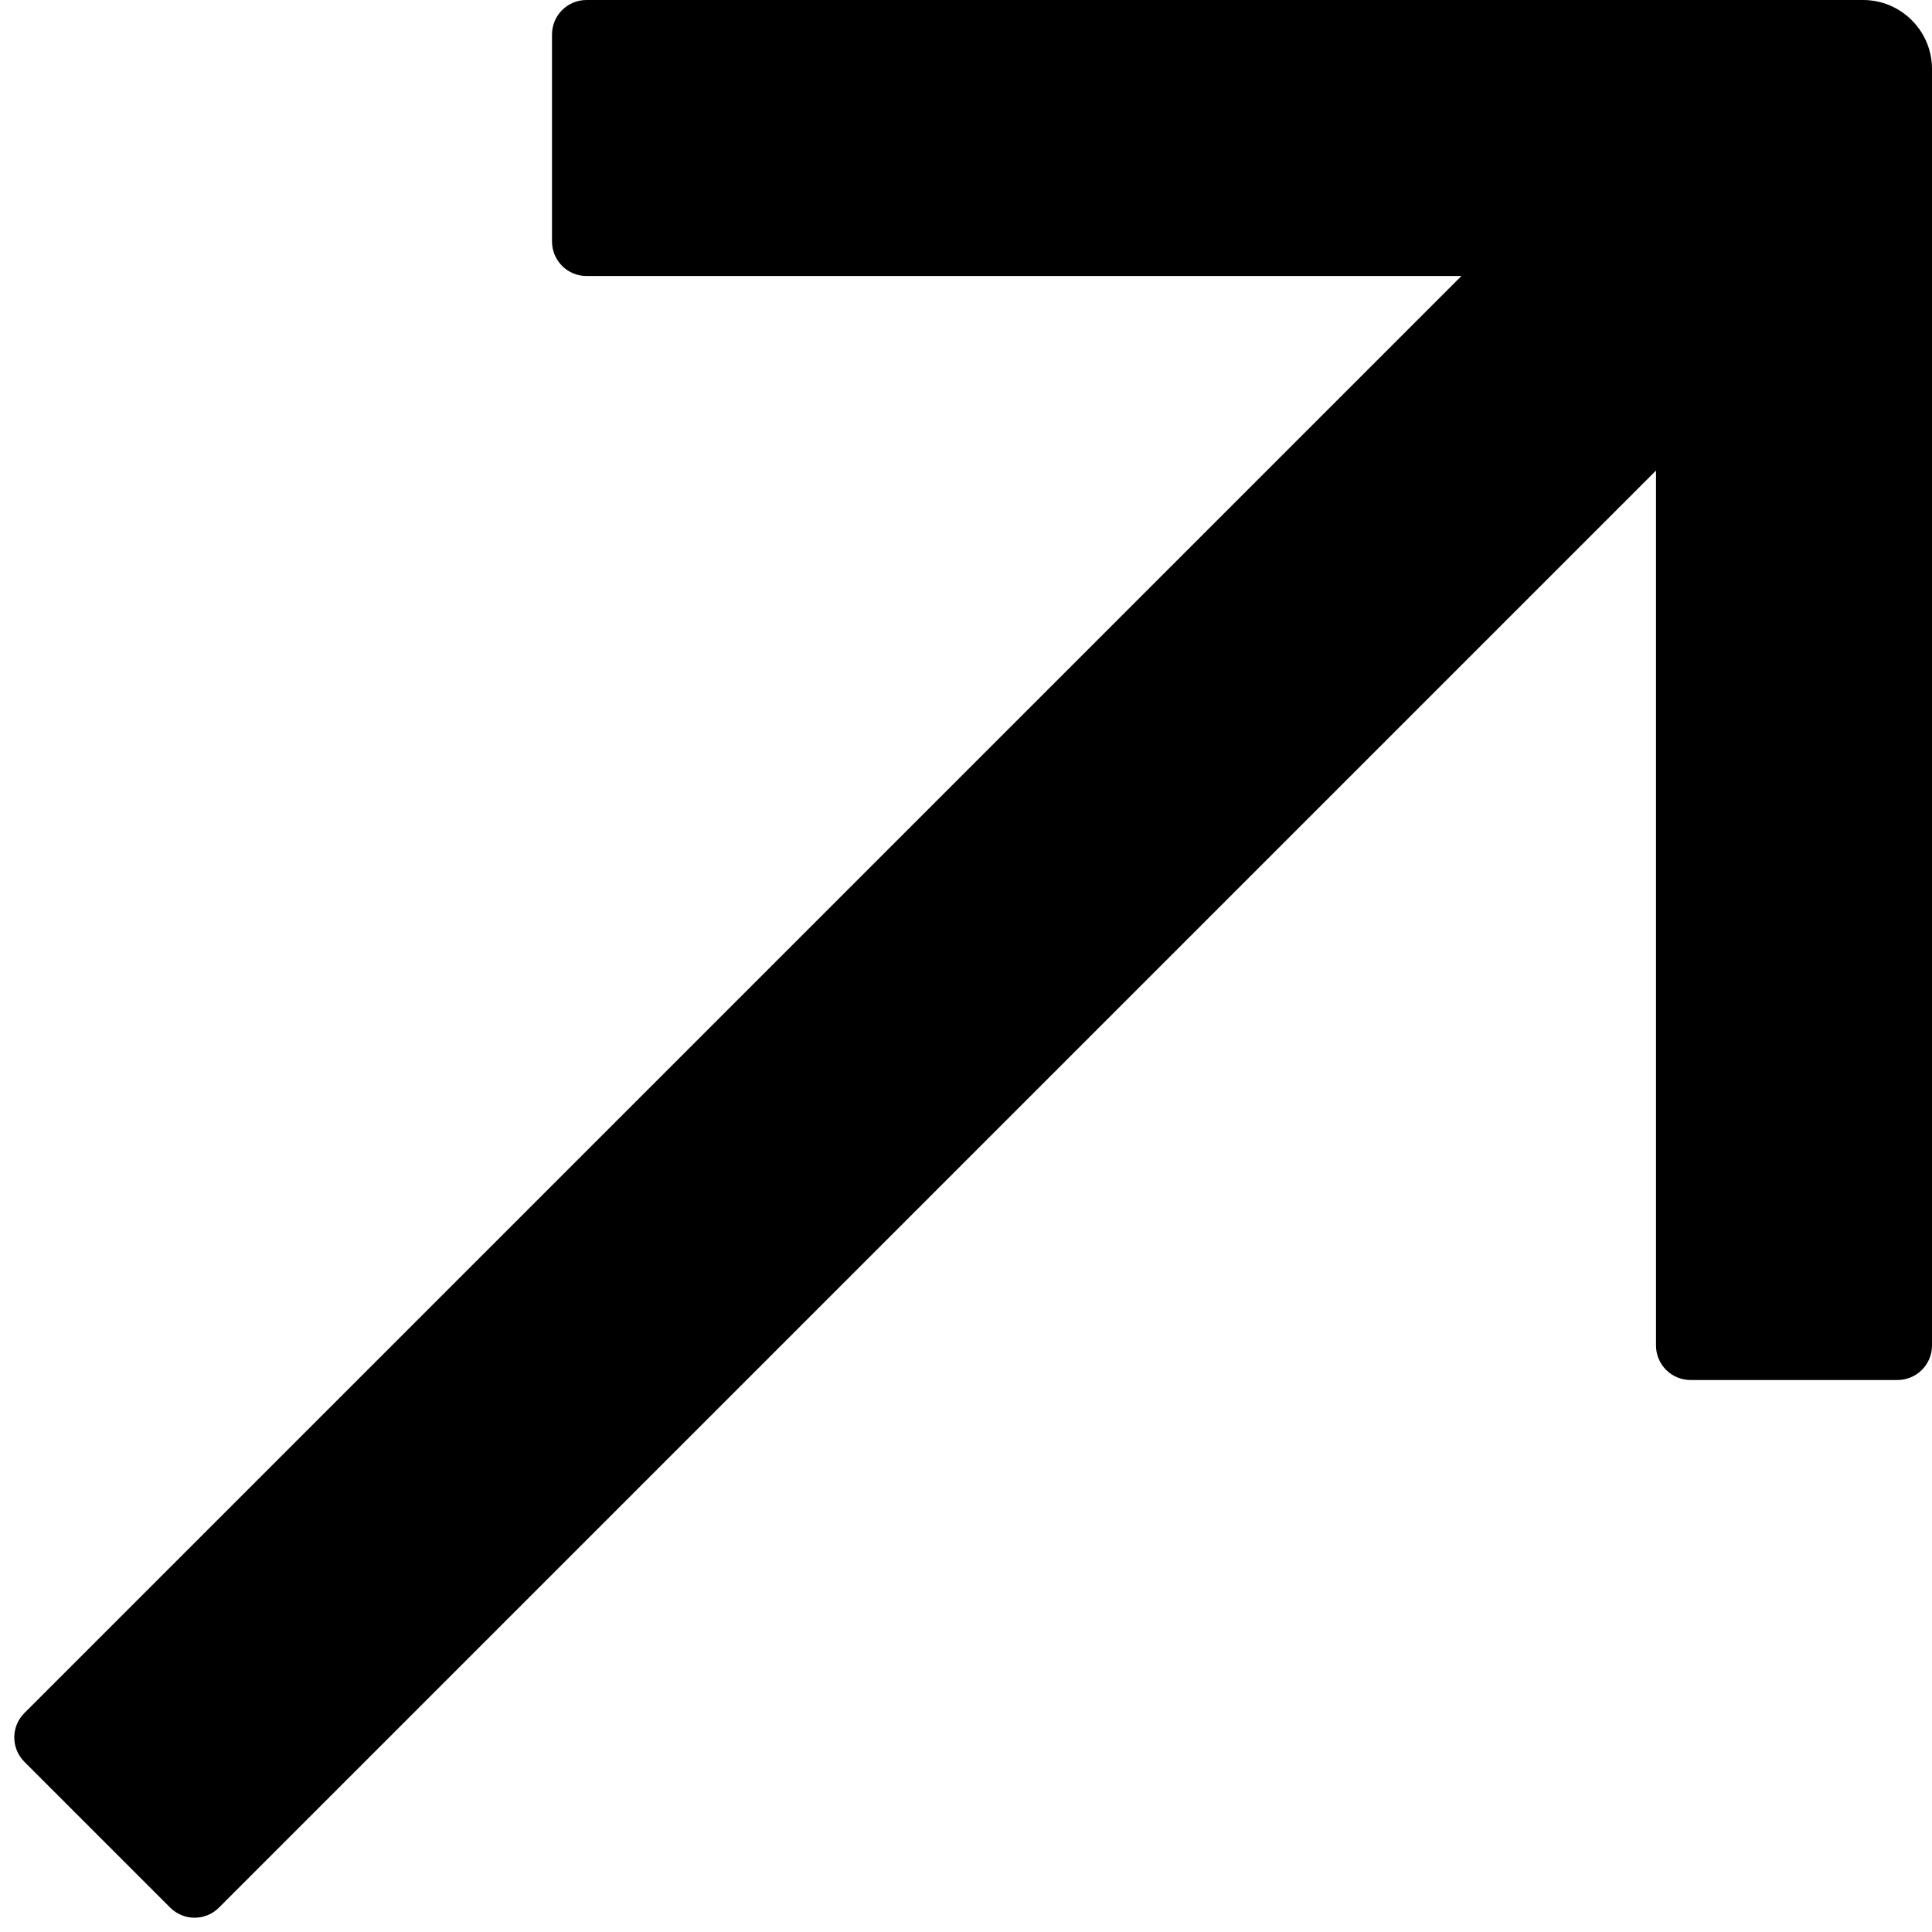
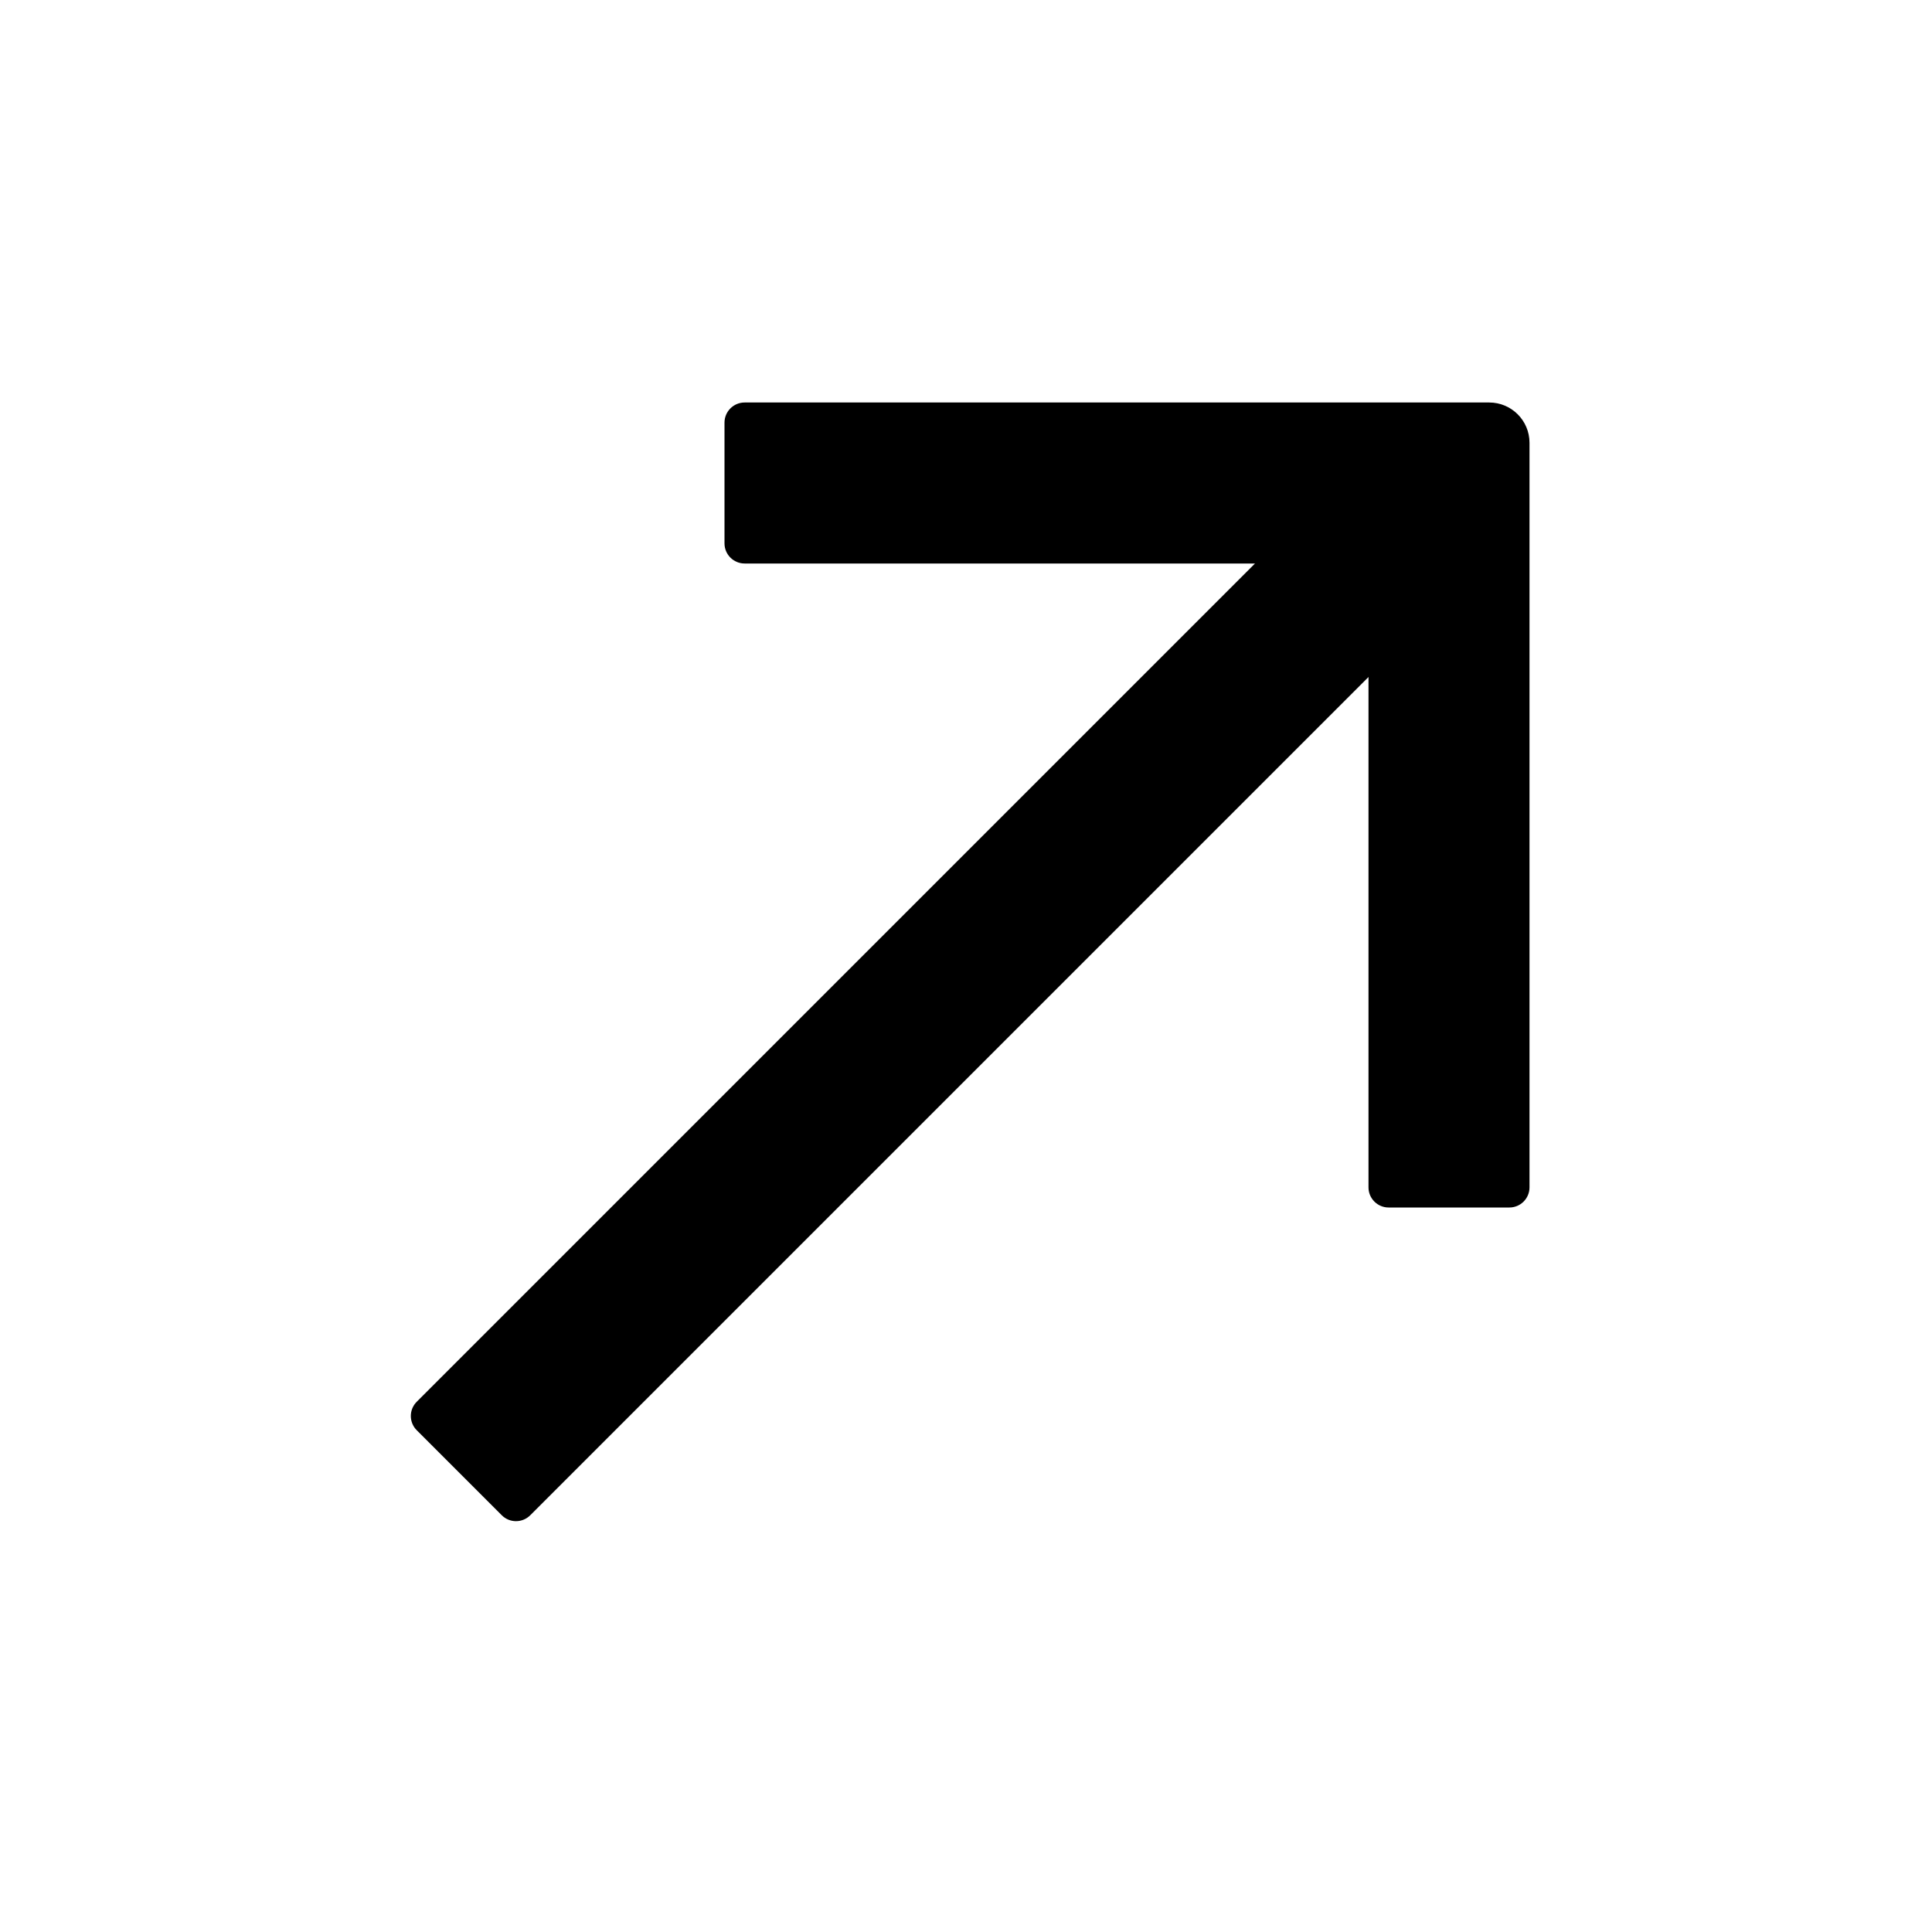
- <svg xmlns="http://www.w3.org/2000/svg" aria-label="arrow pointing up-right" viewBox="0 0 14 14">
-   <path d="M0.177 12.767C0.079 12.669 0.079 12.511 0.177 12.413L10.59 2H4.25C4.112 2 4 1.888 4 1.75V0.25C4 0.112 4.112 0 4.25 0H13.5C13.776 0 14 0.224 14 0.5V9.75C14 9.888 13.888 10 13.75 10H12.25C12.112 10 12 9.888 12 9.75V3.41L1.587 13.823C1.489 13.921 1.331 13.921 1.233 13.823L0.177 12.767Z" />
+ <svg xmlns="http://www.w3.org/2000/svg" aria-label="arrow pointing up-right" viewBox="0 0 24 24">
+   <path d="M5.177 17.767C5.079 17.669 5.079 17.511 5.177 17.413L15.59 7H9.25C9.112 7 9 6.888 9 6.75V5.25C9 5.112 9.112 5 9.25 5H18.5C18.776 5 19 5.224 19 5.5V14.75C19 14.888 18.888 15 18.75 15H17.25C17.112 15 17 14.888 17 14.75V8.41L6.587 18.823C6.489 18.921 6.331 18.921 6.233 18.823L5.177 17.767Z" />
</svg>
